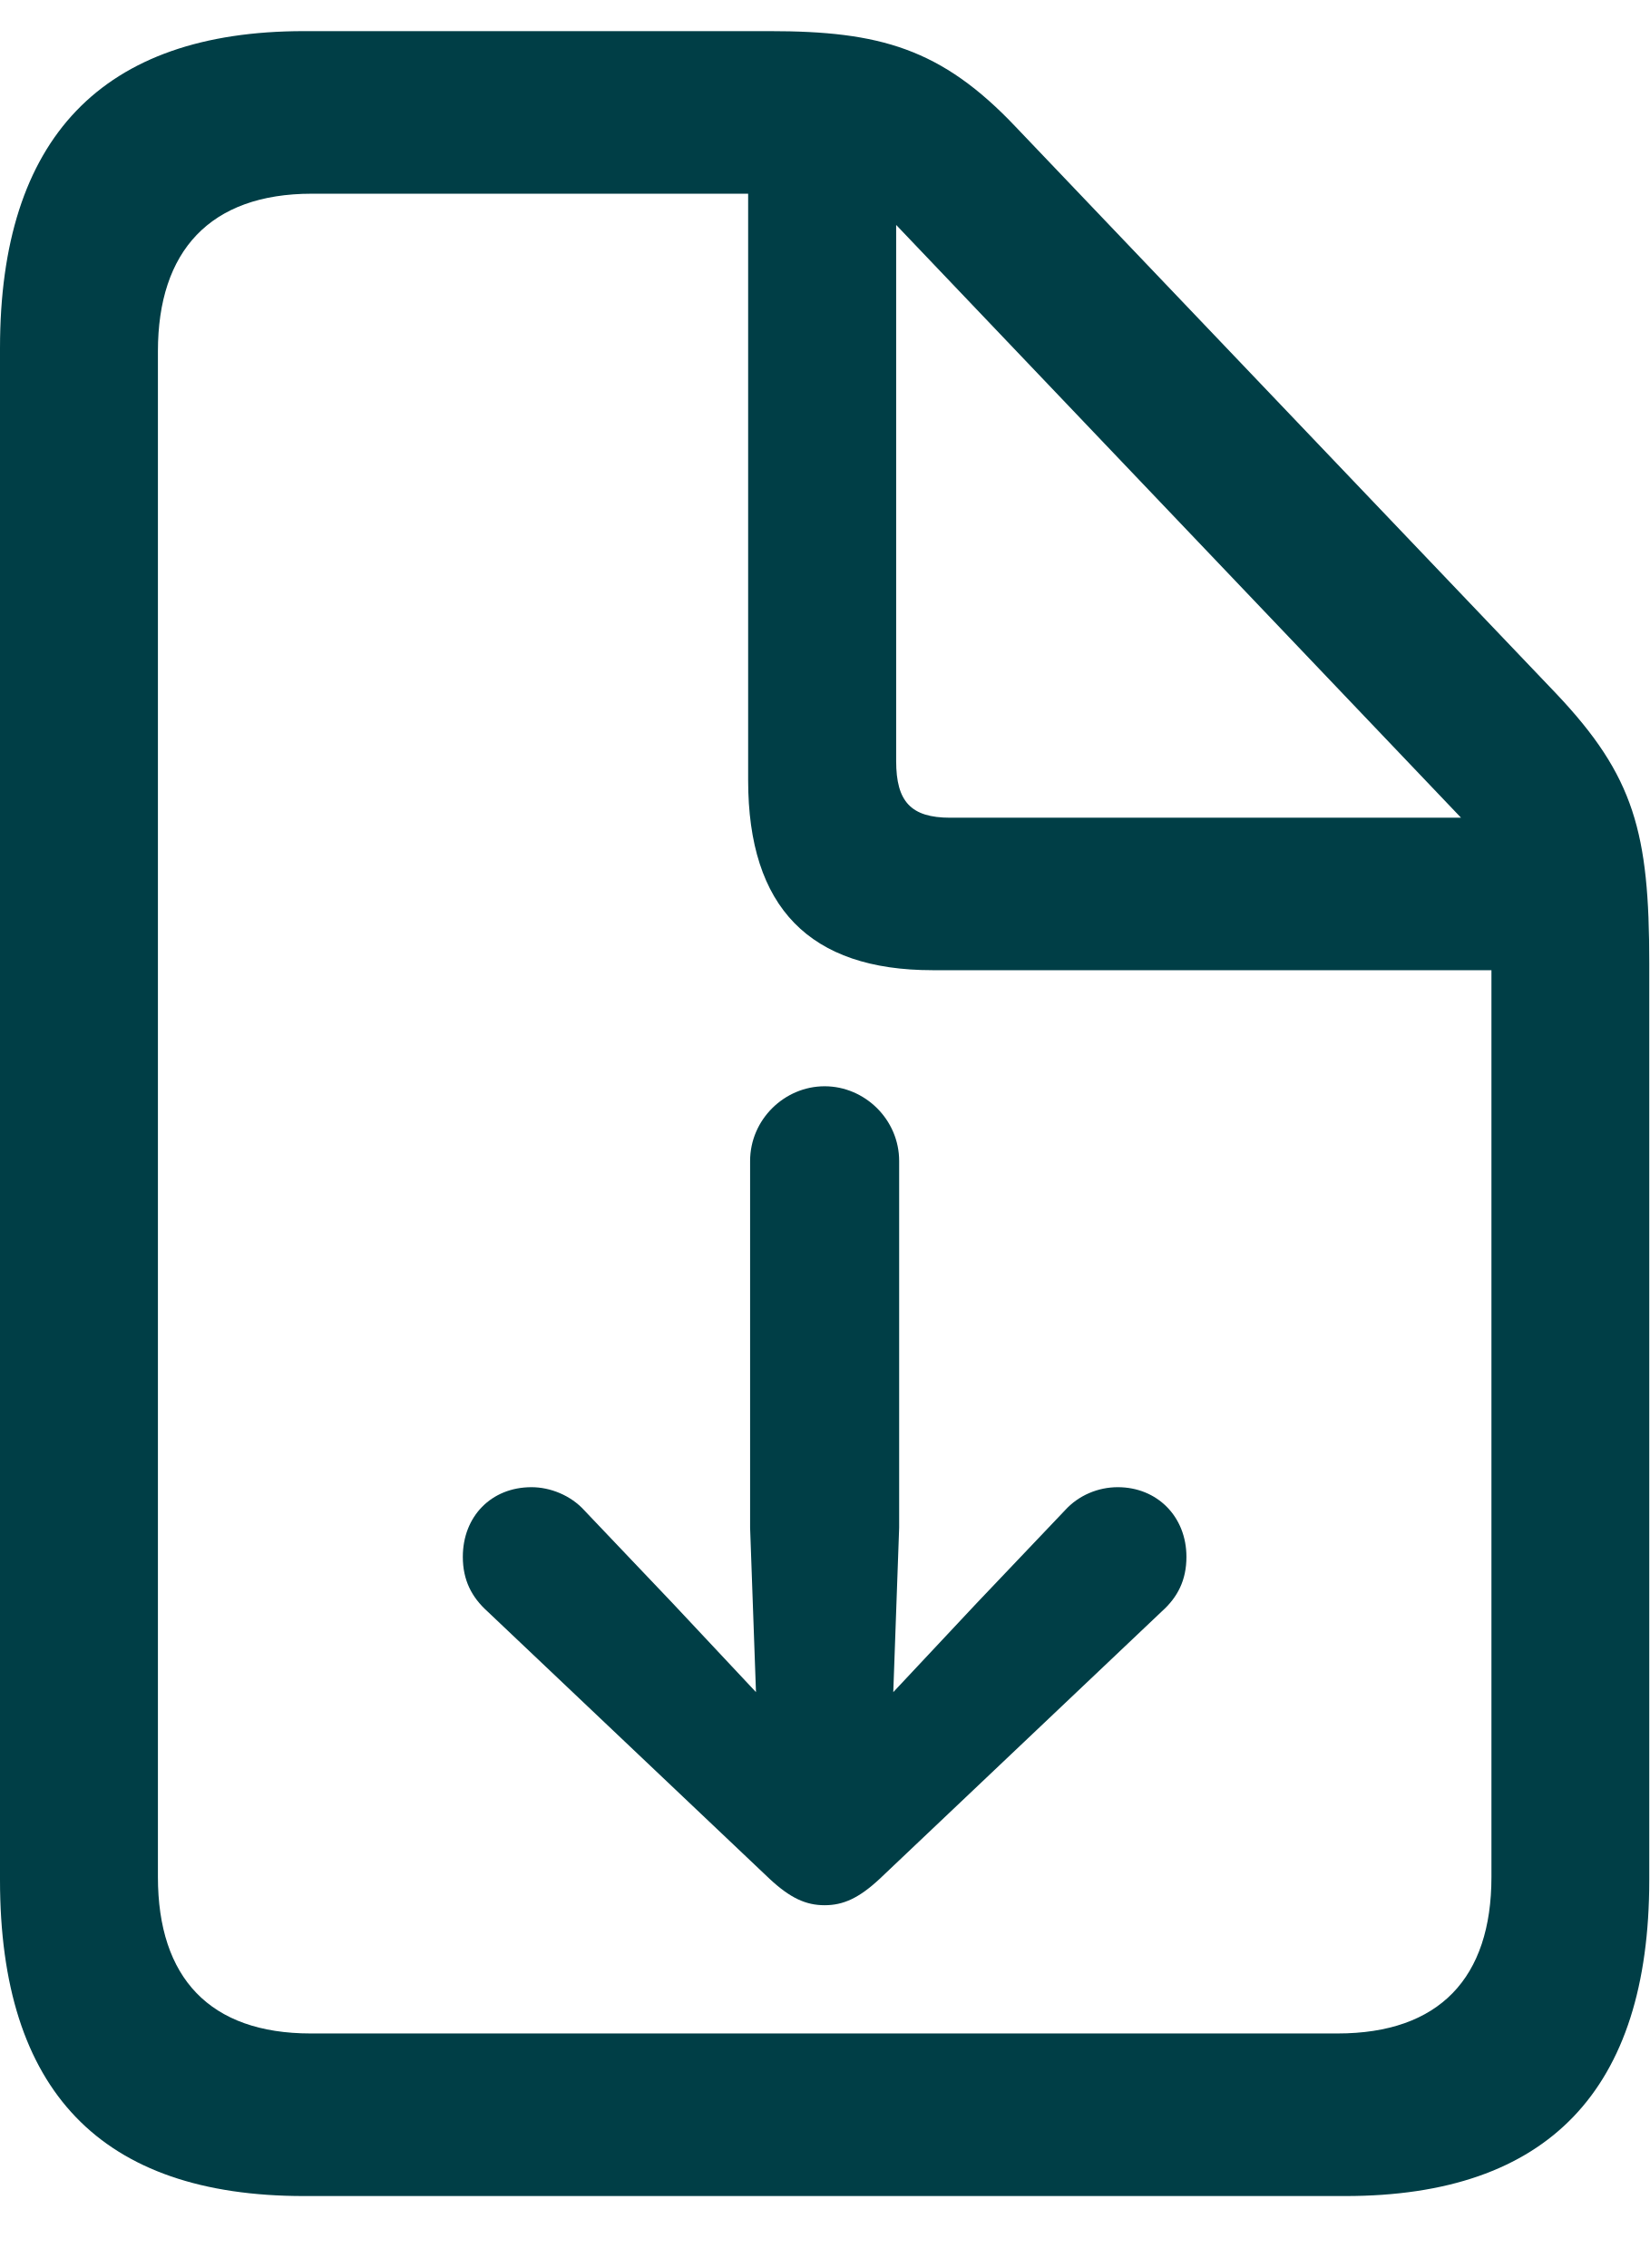
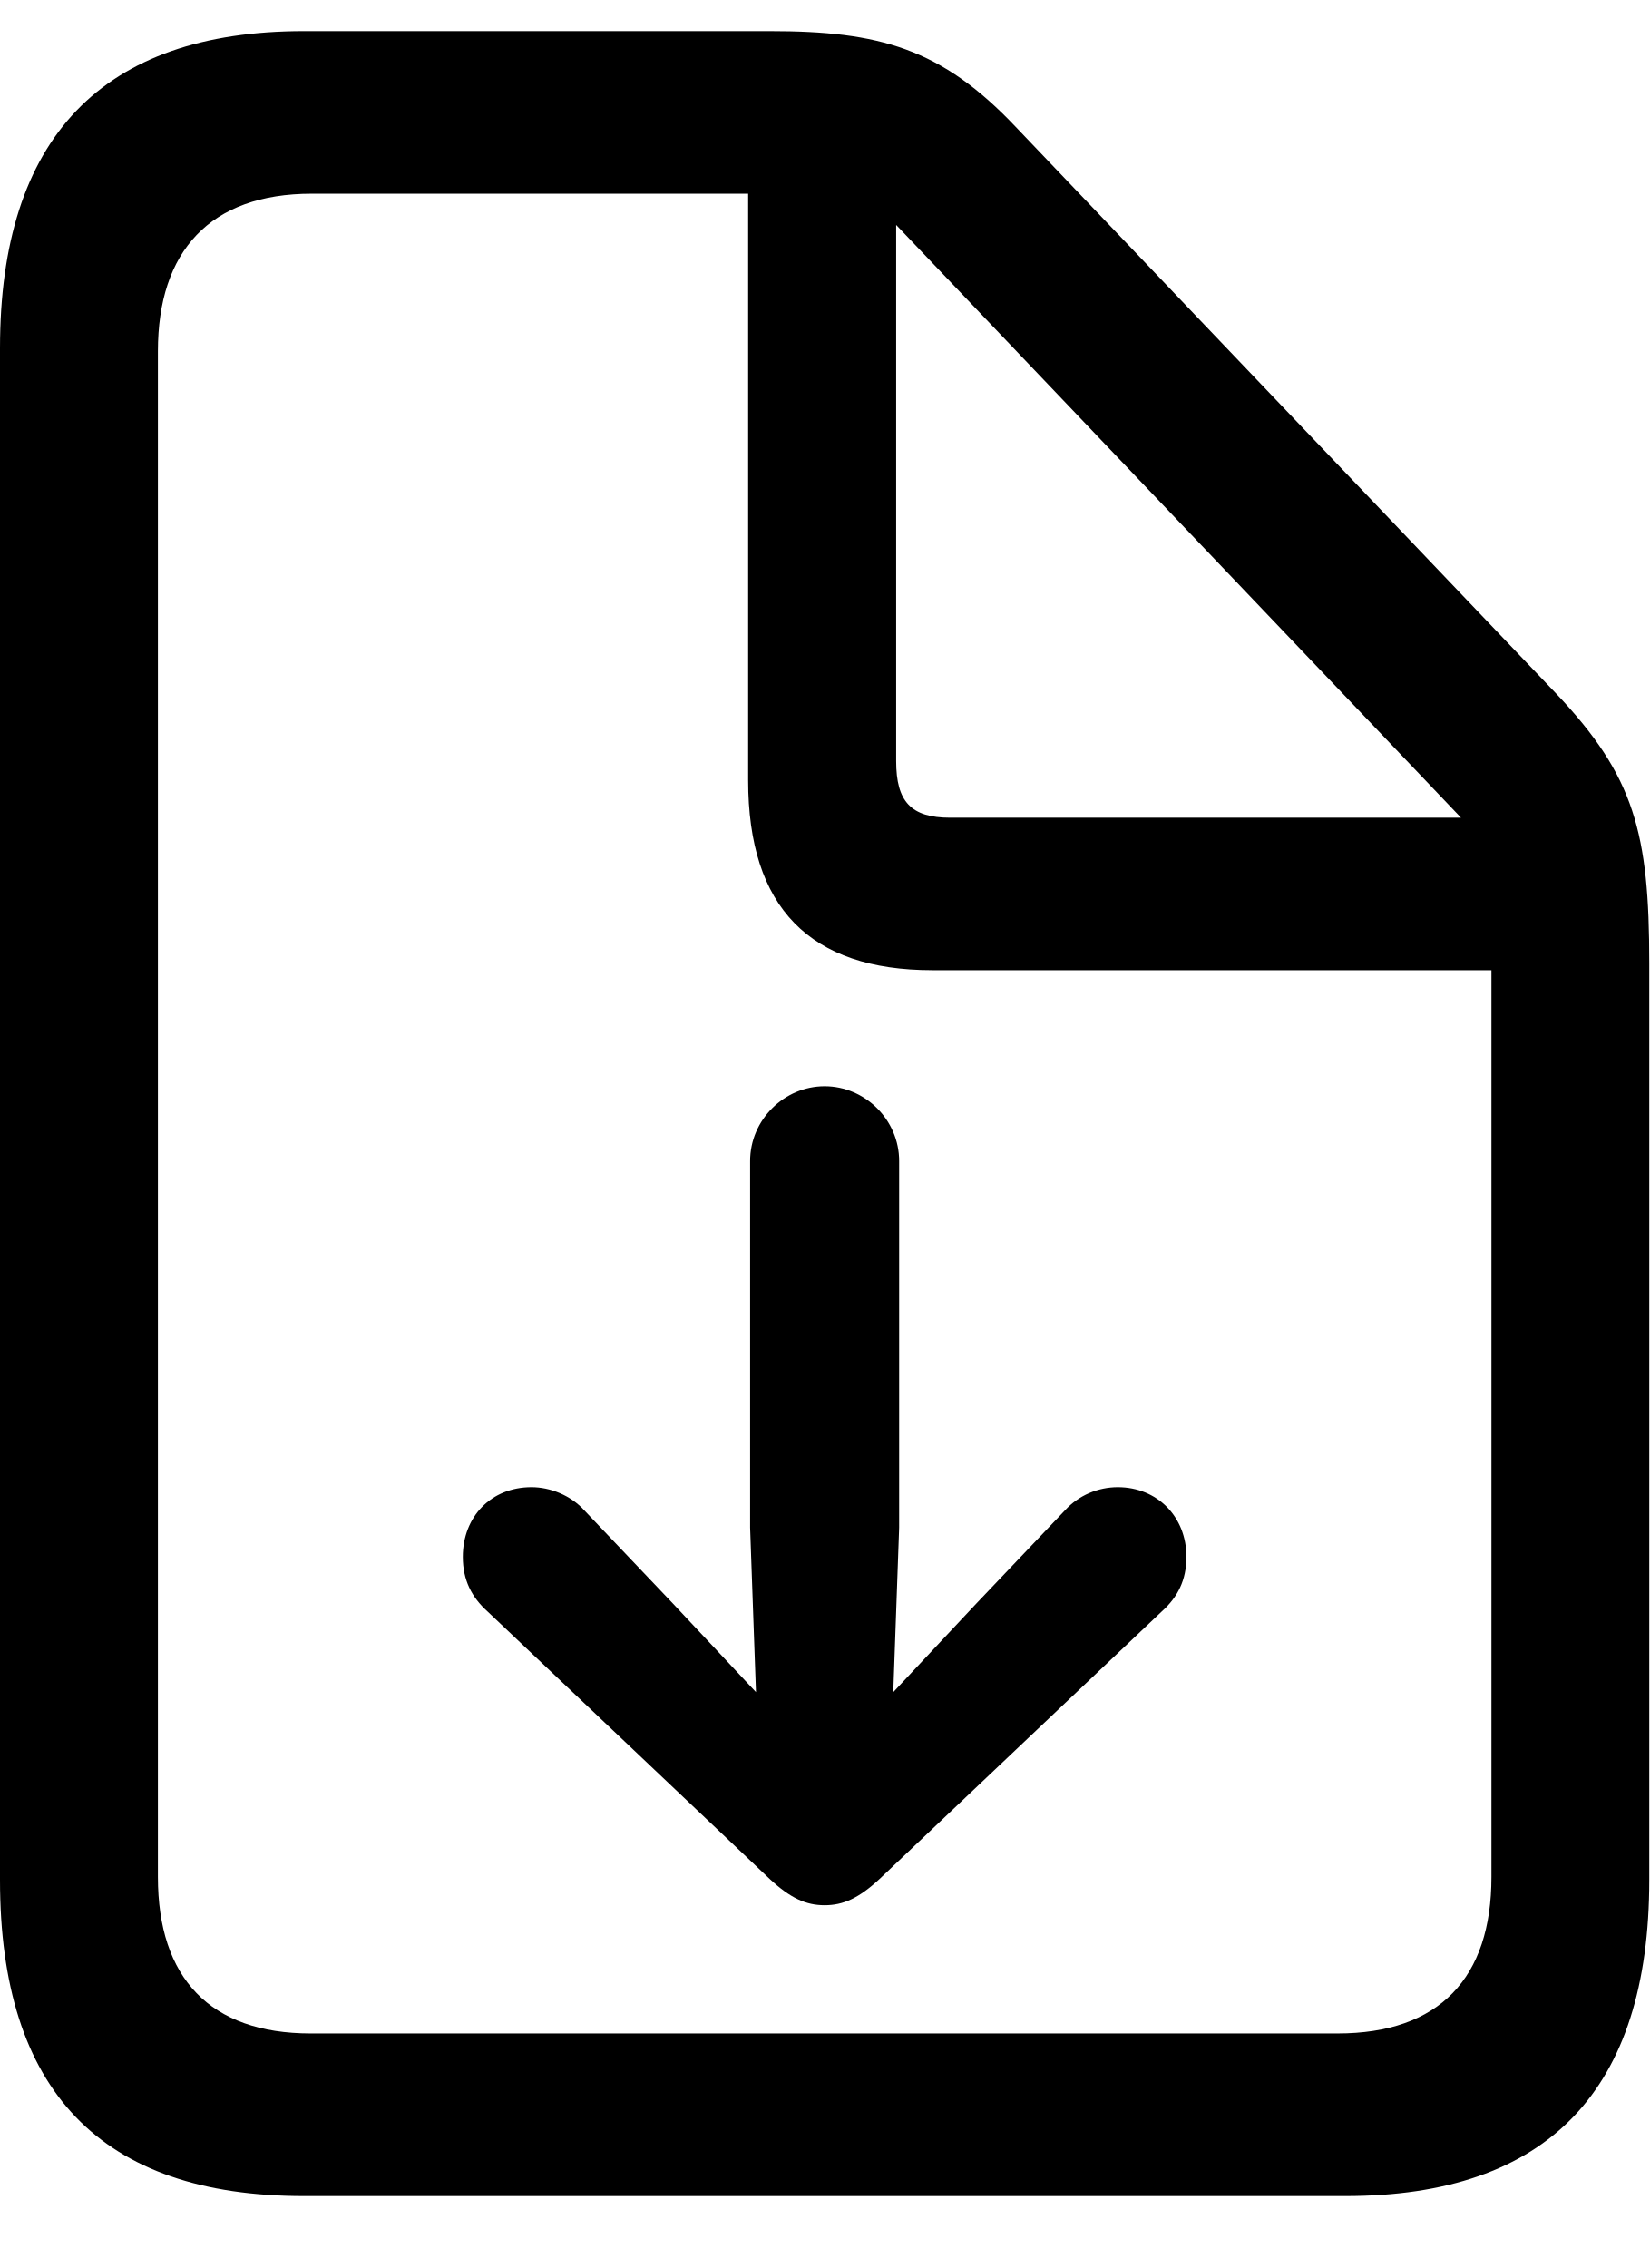
- <svg xmlns="http://www.w3.org/2000/svg" width="16" height="22" viewBox="0 0 16 22" fill="none">
-   <path d="M2.949 21.302H13.051C15.02 21.302 16 20.273 16 18.236V9.342C16 8.079 15.857 7.53 15.096 6.727L9.855 1.232C9.132 0.468 8.533 0.302 7.467 0.302H2.949C0.989 0.302 0 1.34 0 3.377V18.236C0 20.283 0.98 21.302 2.949 21.302ZM3.015 19.725C2.036 19.725 1.532 19.186 1.532 18.207V3.407C1.532 2.437 2.036 1.879 3.025 1.879H7.258V7.569C7.258 8.804 7.857 9.411 9.046 9.411H14.469V18.207C14.469 19.186 13.964 19.725 12.975 19.725H3.015ZM9.218 7.932C8.837 7.932 8.694 7.775 8.694 7.383V2.182L14.174 7.932H9.218Z" fill="#003E46" />
-   <path d="M8.723 11.262C8.723 10.86 8.39 10.537 8 10.537C7.61 10.537 7.277 10.86 7.277 11.262V14.818L7.334 16.414L6.526 15.552L5.669 14.651C5.536 14.504 5.337 14.426 5.156 14.426C4.766 14.426 4.49 14.71 4.49 15.102C4.49 15.327 4.576 15.493 4.728 15.63L7.467 18.226C7.667 18.412 7.819 18.481 8 18.481C8.181 18.481 8.333 18.412 8.533 18.226L11.272 15.63C11.425 15.493 11.51 15.327 11.51 15.102C11.51 14.71 11.225 14.426 10.844 14.426C10.654 14.426 10.464 14.504 10.331 14.651L9.474 15.552L8.666 16.414L8.723 14.818V11.262Z" fill="#003E46" />
+ <svg xmlns="http://www.w3.org/2000/svg" width="16" height="22" viewBox="0 0 16 22">
+   <path d="M2.949 21.302H13.051C15.02 21.302 16 20.273 16 18.236V9.342C16 8.079 15.857 7.53 15.096 6.727L9.855 1.232C9.132 0.468 8.533 0.302 7.467 0.302H2.949C0.989 0.302 0 1.34 0 3.377V18.236C0 20.283 0.98 21.302 2.949 21.302ZM3.015 19.725C2.036 19.725 1.532 19.186 1.532 18.207V3.407C1.532 2.437 2.036 1.879 3.025 1.879H7.258V7.569C7.258 8.804 7.857 9.411 9.046 9.411H14.469V18.207C14.469 19.186 13.964 19.725 12.975 19.725H3.015ZM9.218 7.932C8.837 7.932 8.694 7.775 8.694 7.383V2.182L14.174 7.932H9.218Z" />
+   <path d="M8.723 11.262C8.723 10.86 8.39 10.537 8 10.537C7.61 10.537 7.277 10.86 7.277 11.262V14.818L7.334 16.414L6.526 15.552L5.669 14.651C5.536 14.504 5.337 14.426 5.156 14.426C4.766 14.426 4.49 14.71 4.49 15.102C4.49 15.327 4.576 15.493 4.728 15.63L7.467 18.226C7.667 18.412 7.819 18.481 8 18.481C8.181 18.481 8.333 18.412 8.533 18.226L11.272 15.63C11.425 15.493 11.51 15.327 11.51 15.102C11.51 14.71 11.225 14.426 10.844 14.426C10.654 14.426 10.464 14.504 10.331 14.651L9.474 15.552L8.666 16.414L8.723 14.818V11.262Z" />
</svg>
